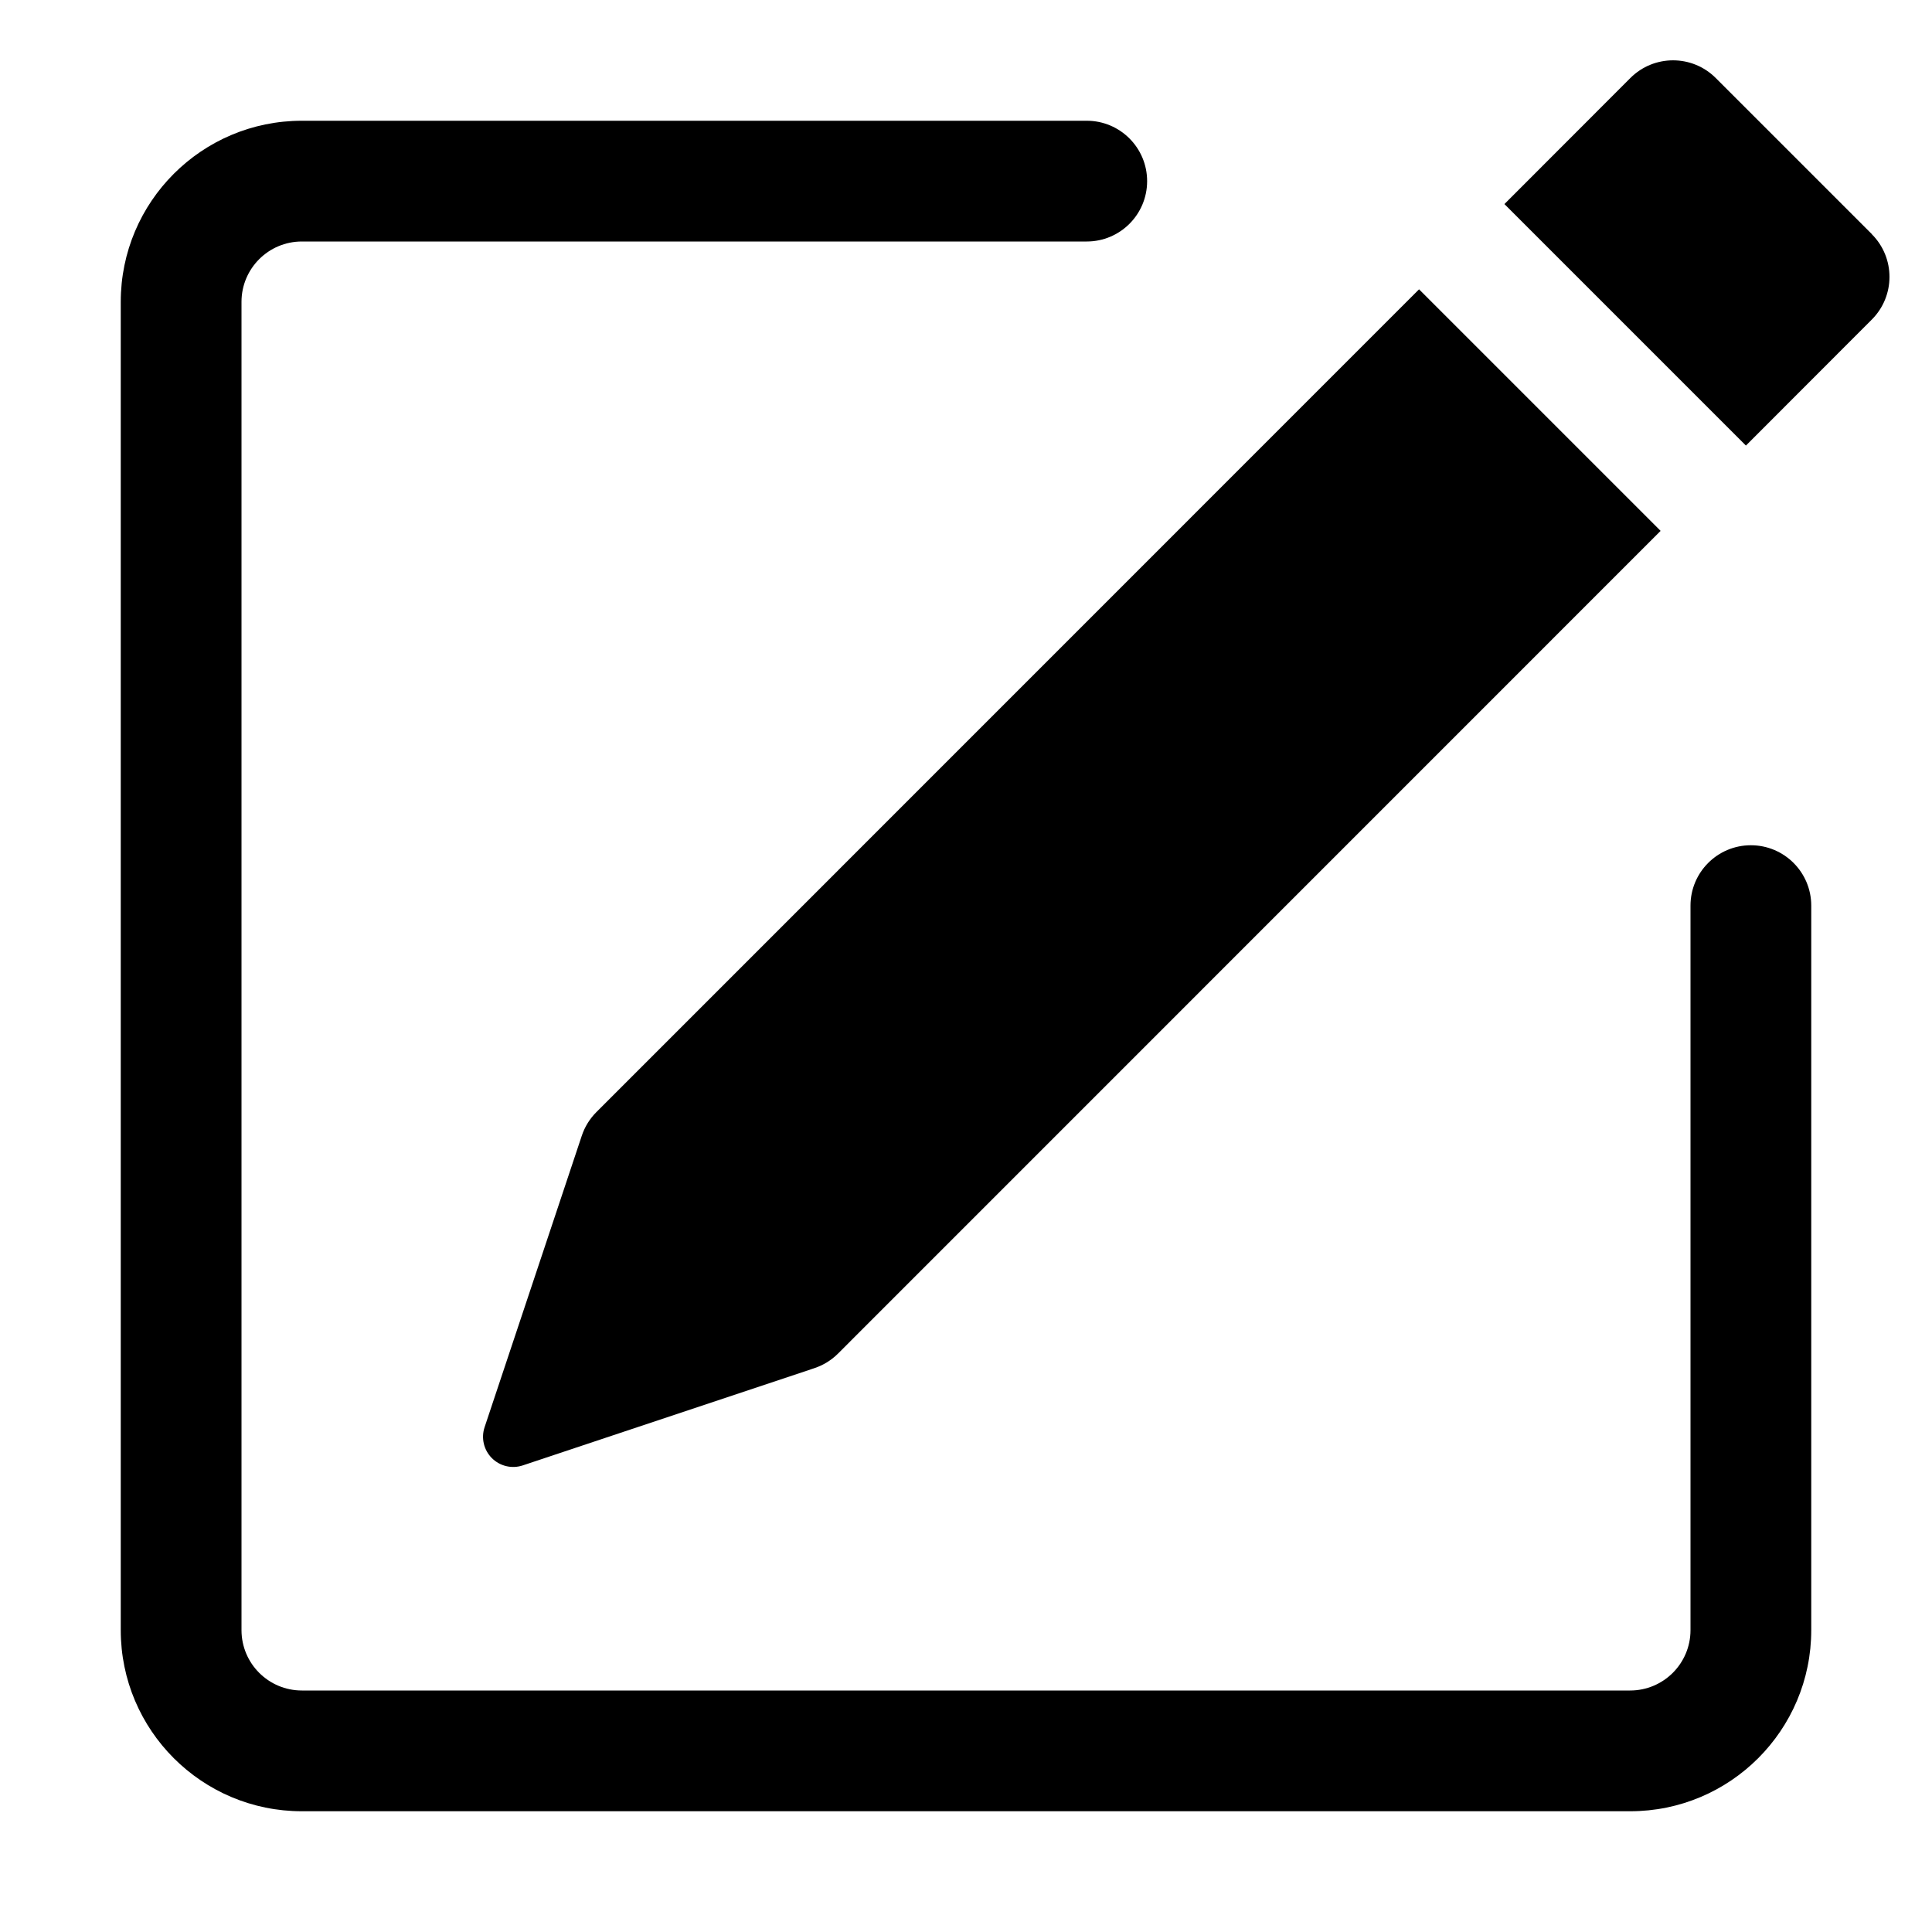
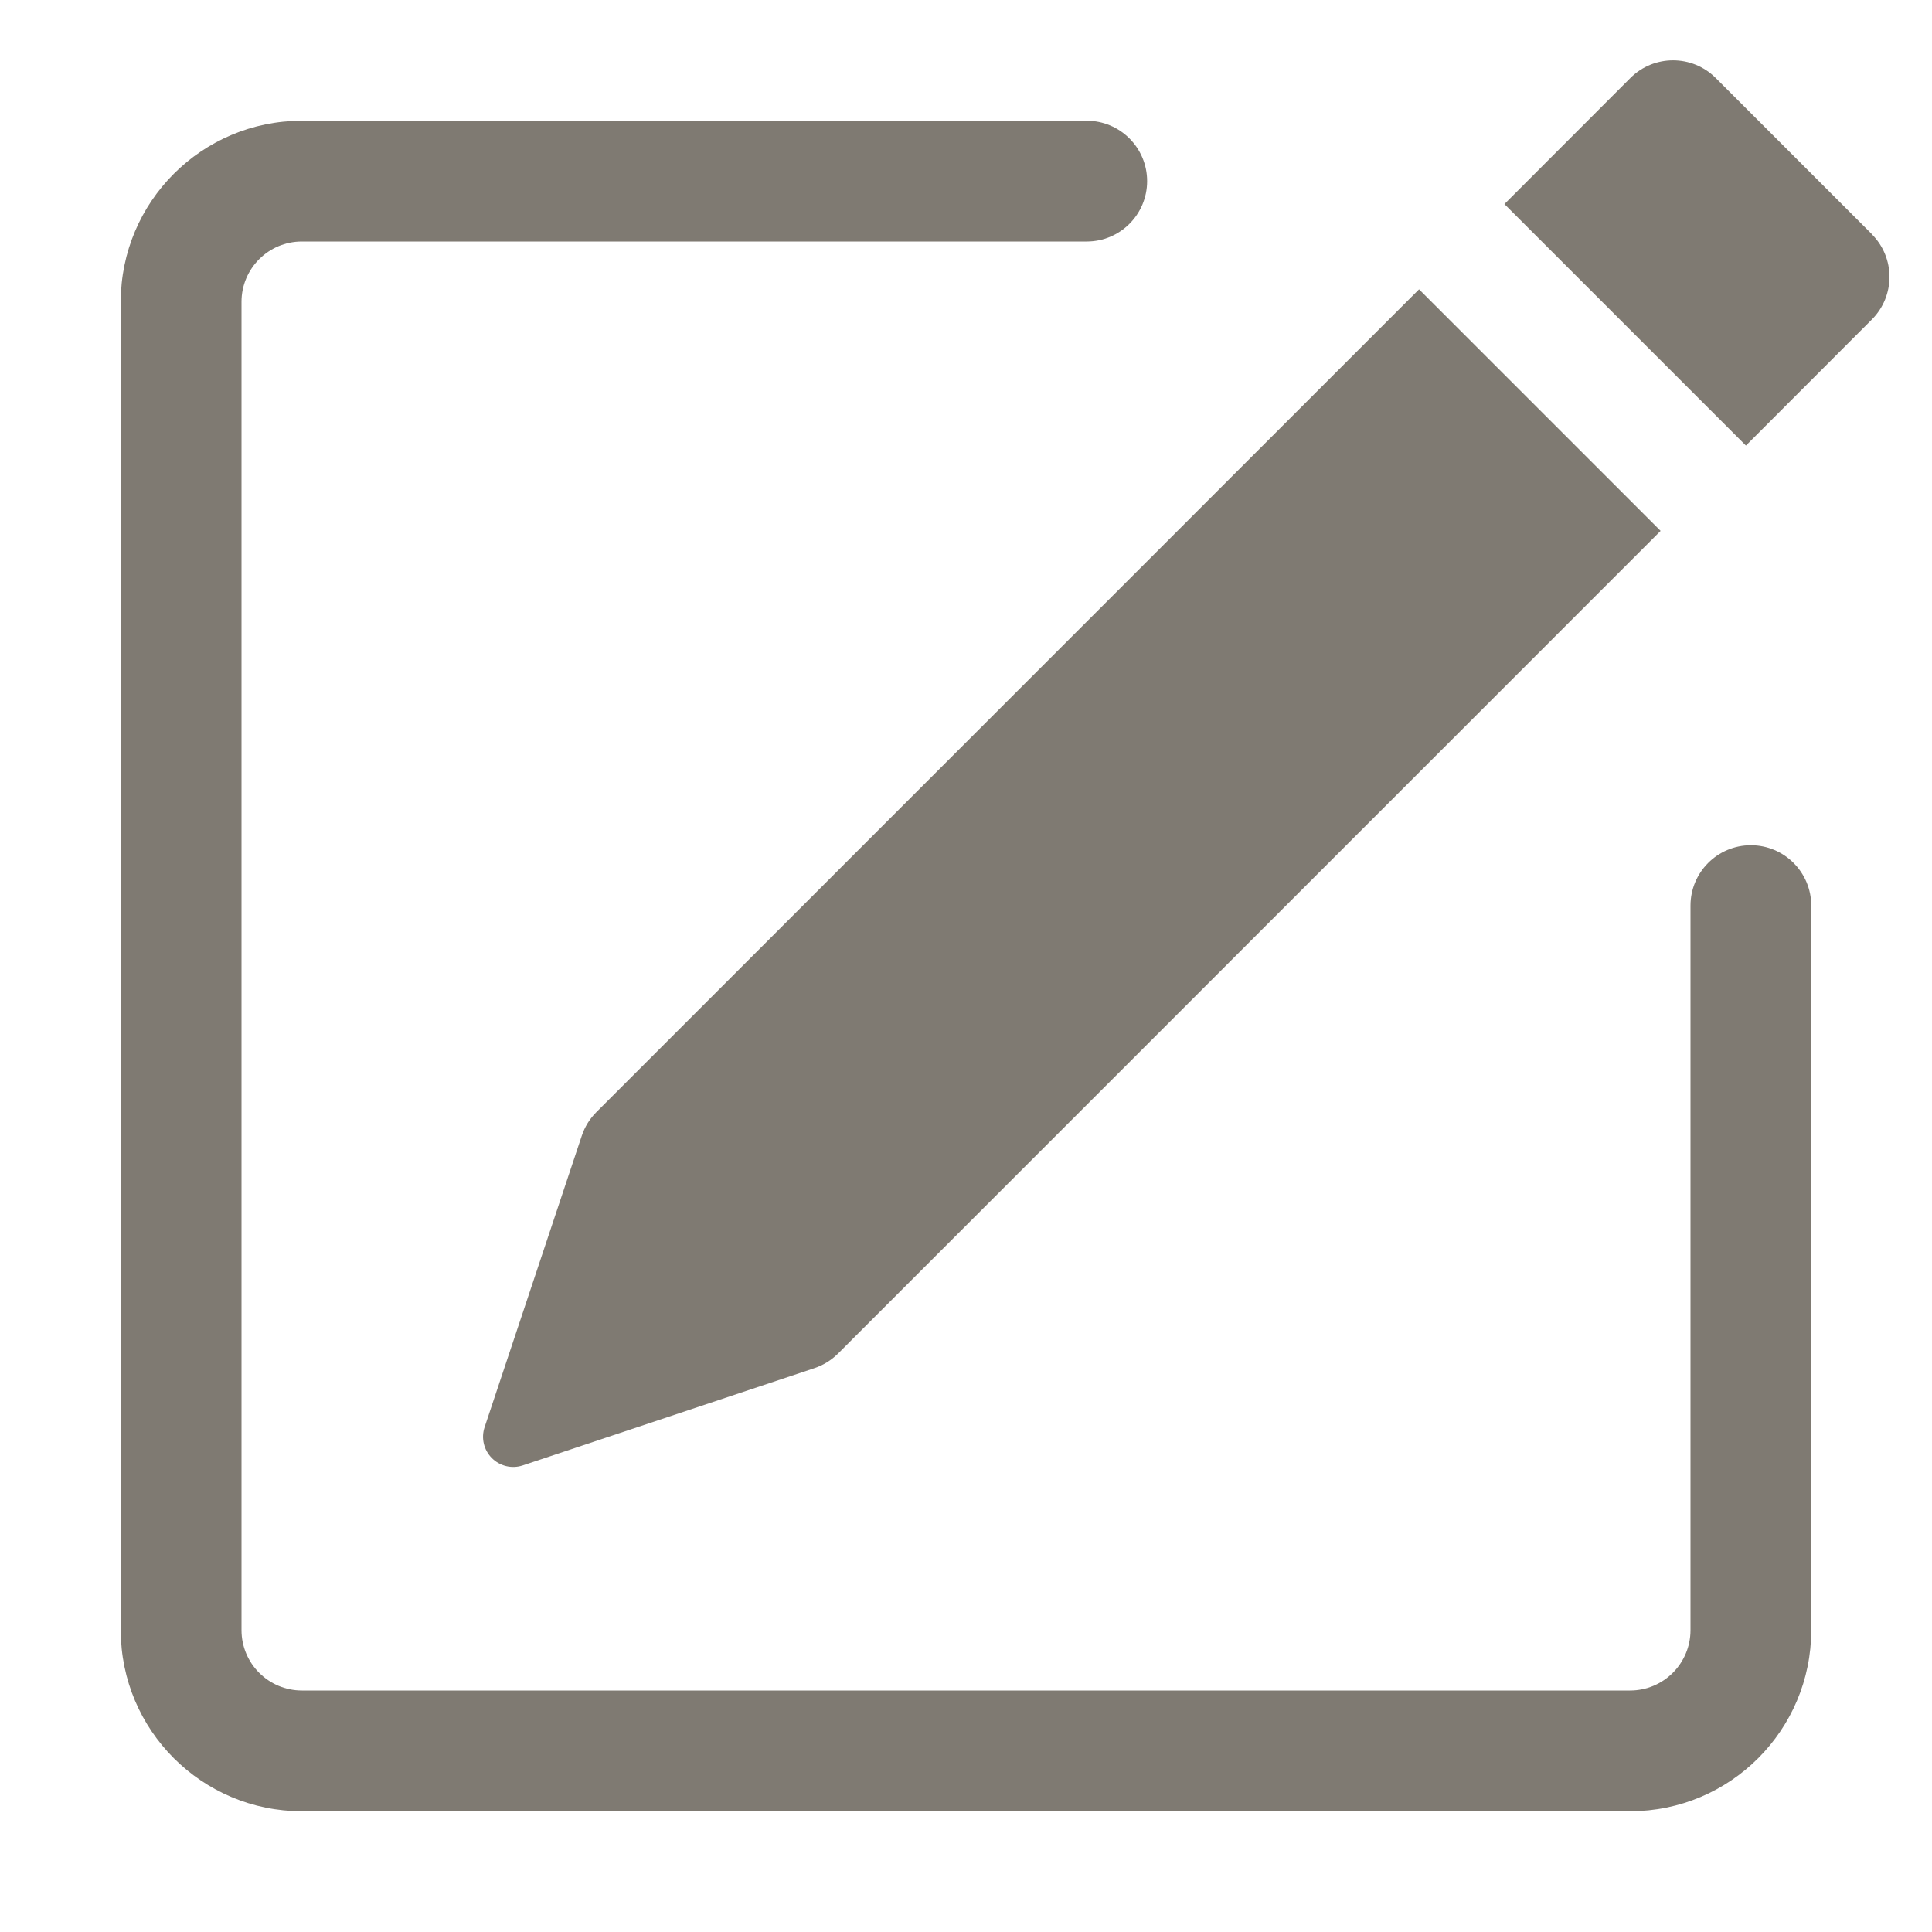
- <svg xmlns="http://www.w3.org/2000/svg" width="16" height="16" fill="currentColor" class="bi bi-pencil-square" viewBox="0 0 16 16">
-   <path d="M15.502 1.94a.5.5 0 0 1 0 .706L14.459 3.69l-2-2L13.502.646a.5.5 0 0 1 .707 0l1.293 1.293zm-1.75 2.456-2-2L4.939 9.21a.5.5 0 0 0-.121.196l-.805 2.414a.25.25 0 0 0 .316.316l2.414-.805a.5.5 0 0 0 .196-.12l6.813-6.814z" />
-   <path fill-rule="evenodd" d="M1 13.5A1.5 1.5 0 0 0 2.5 15h11a1.5 1.5 0 0 0 1.5-1.5v-6a.5.5 0 0 0-1 0v6a.5.5 0 0 1-.5.5h-11a.5.5 0 0 1-.5-.5v-11a.5.5 0 0 1 .5-.5H9a.5.5 0 0 0 0-1H2.5A1.5 1.5 0 0 0 1 2.5z" />
+ <svg xmlns="http://www.w3.org/2000/svg" width="16" height="16" fill="#7F7A72" class="bi bi-pencil-square" viewBox="0 0 16 16">
+   <path fill="#7F7A72" d="M15.502 1.94a.5.5 0 0 1 0 .706L14.459 3.69l-2-2L13.502.646a.5.5 0 0 1 .707 0l1.293 1.293zm-1.75 2.456-2-2L4.939 9.21a.5.5 0 0 0-.121.196l-.805 2.414a.25.25 0 0 0 .316.316l2.414-.805a.5.5 0 0 0 .196-.12l6.813-6.814z" />
+   <path fill="#7F7A72" d="M1 13.5A1.5 1.5 0 0 0 2.5 15h11a1.5 1.5 0 0 0 1.5-1.5v-6a.5.5 0 0 0-1 0v6a.5.5 0 0 1-.5.5h-11a.5.5 0 0 1-.5-.5v-11a.5.5 0 0 1 .5-.5H9a.5.5 0 0 0 0-1H2.5A1.5 1.5 0 0 0 1 2.5z" />
</svg>
